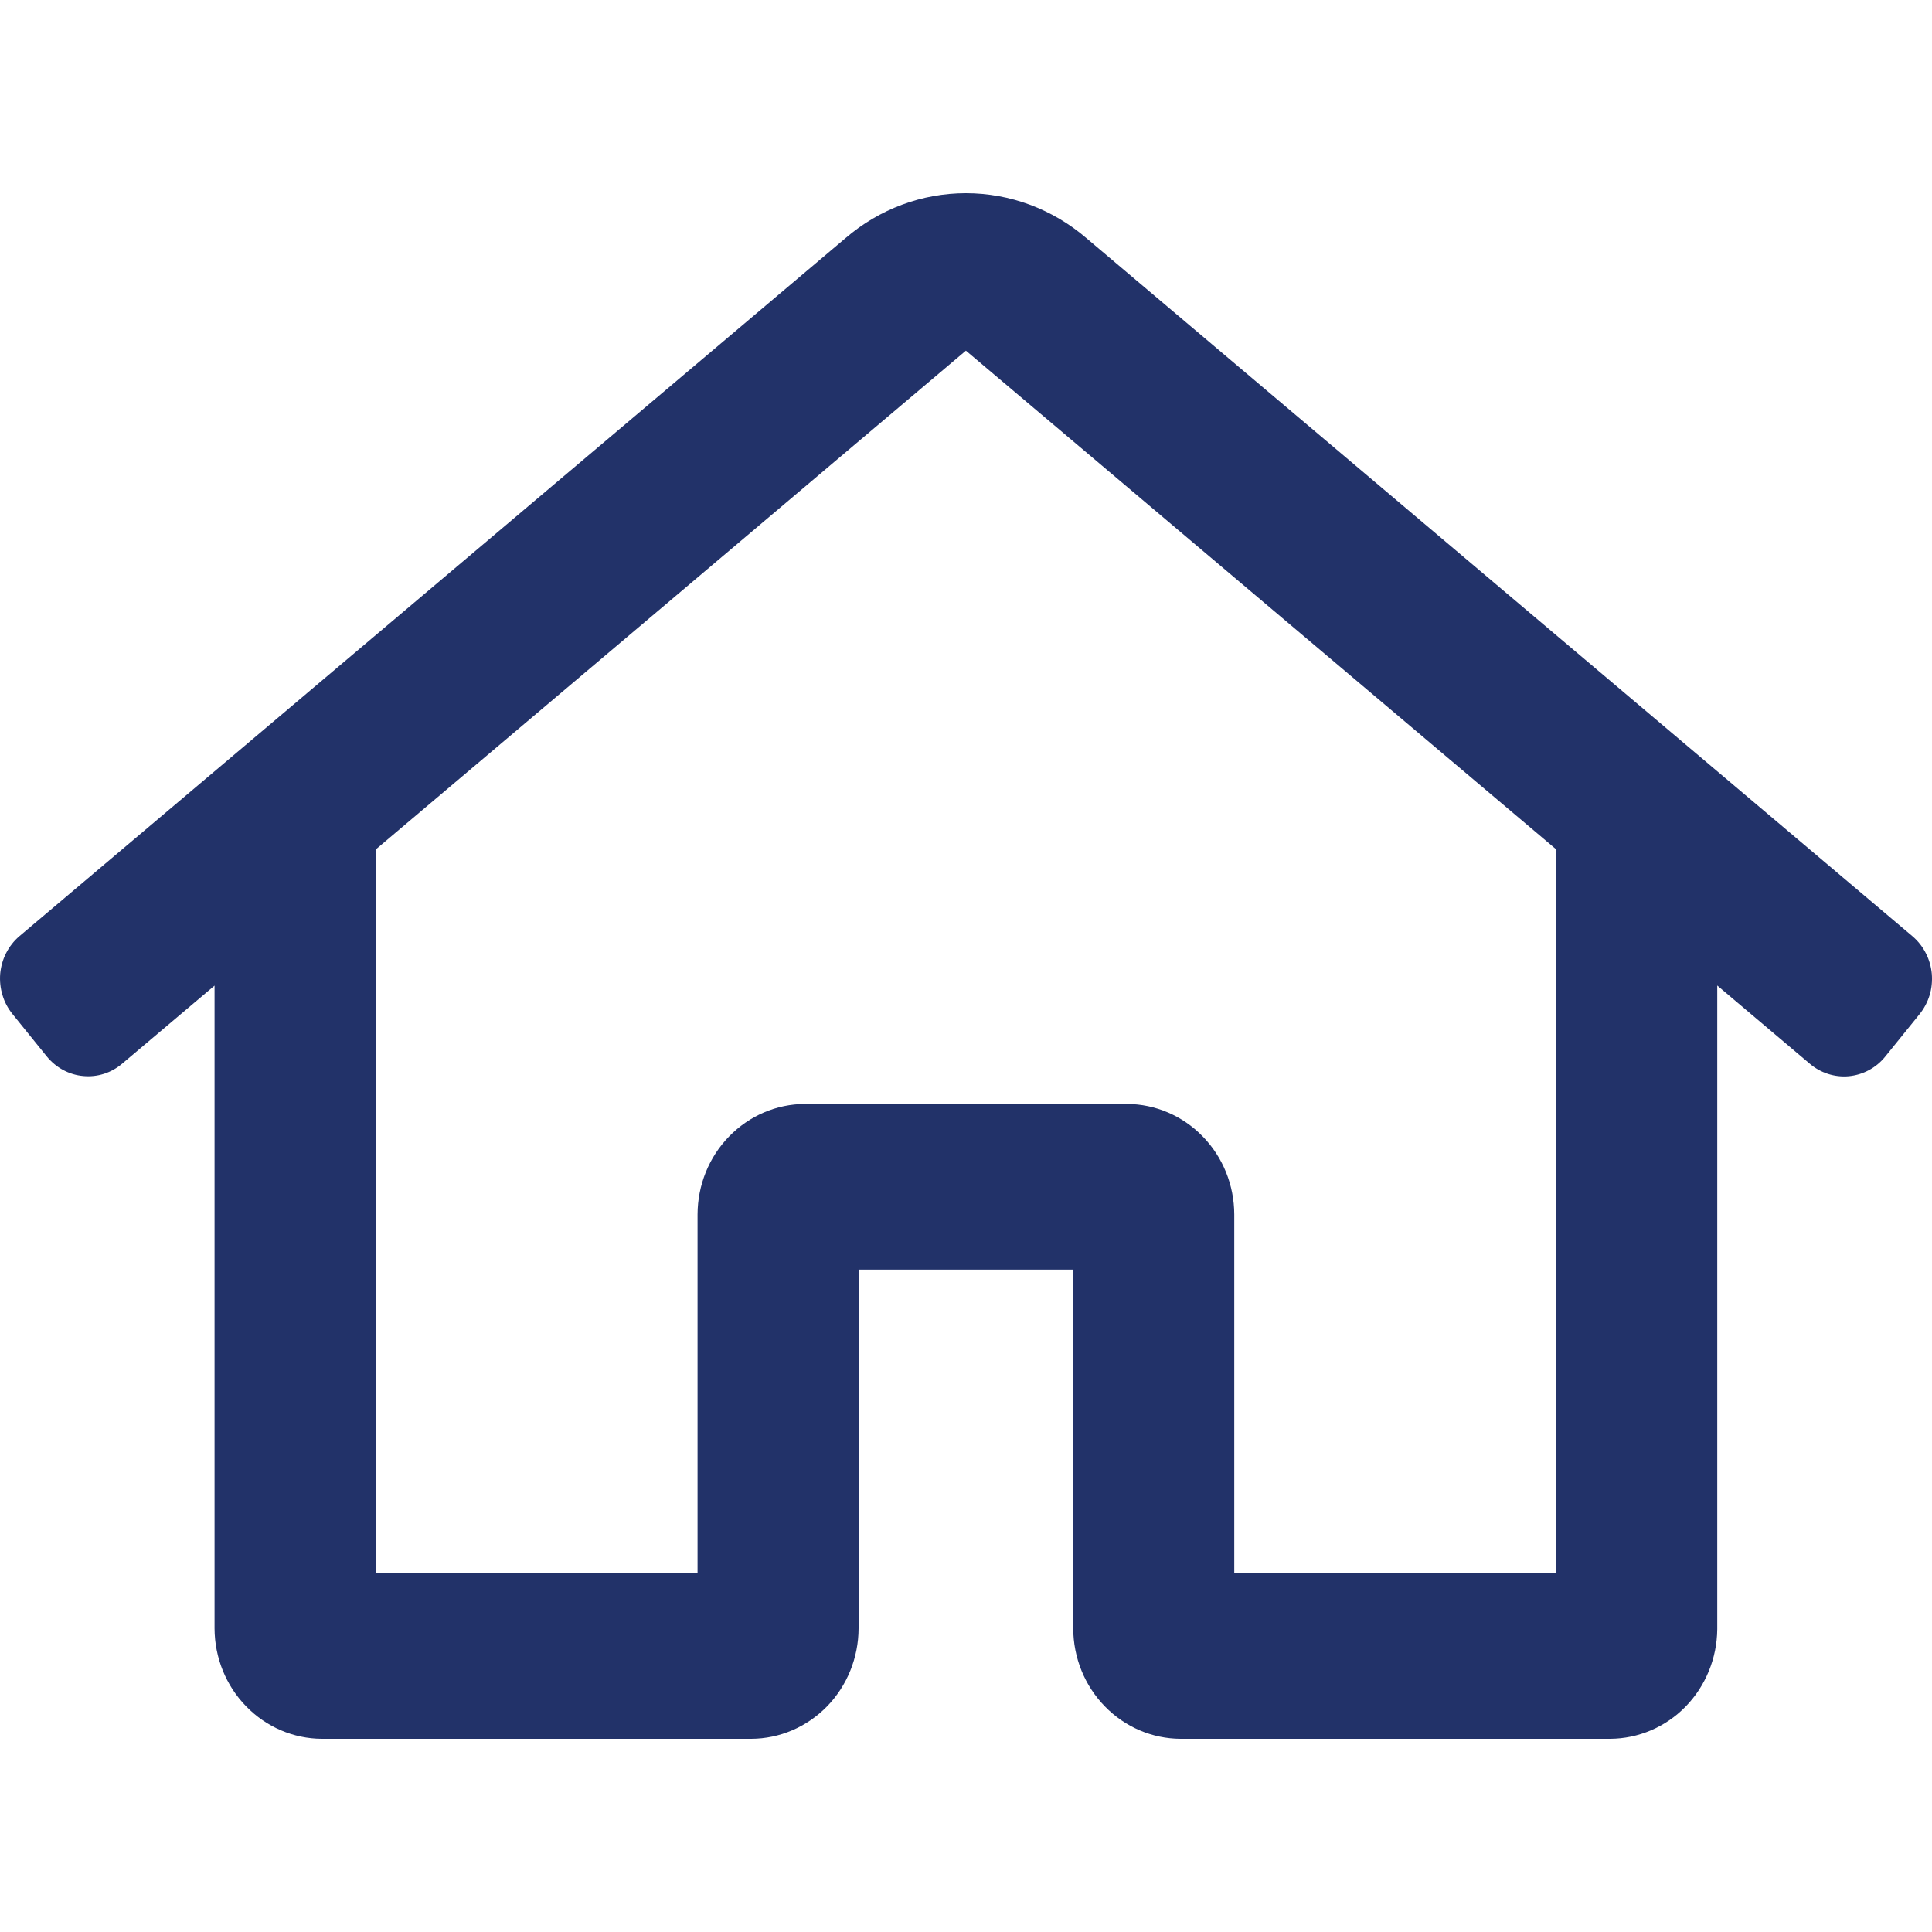
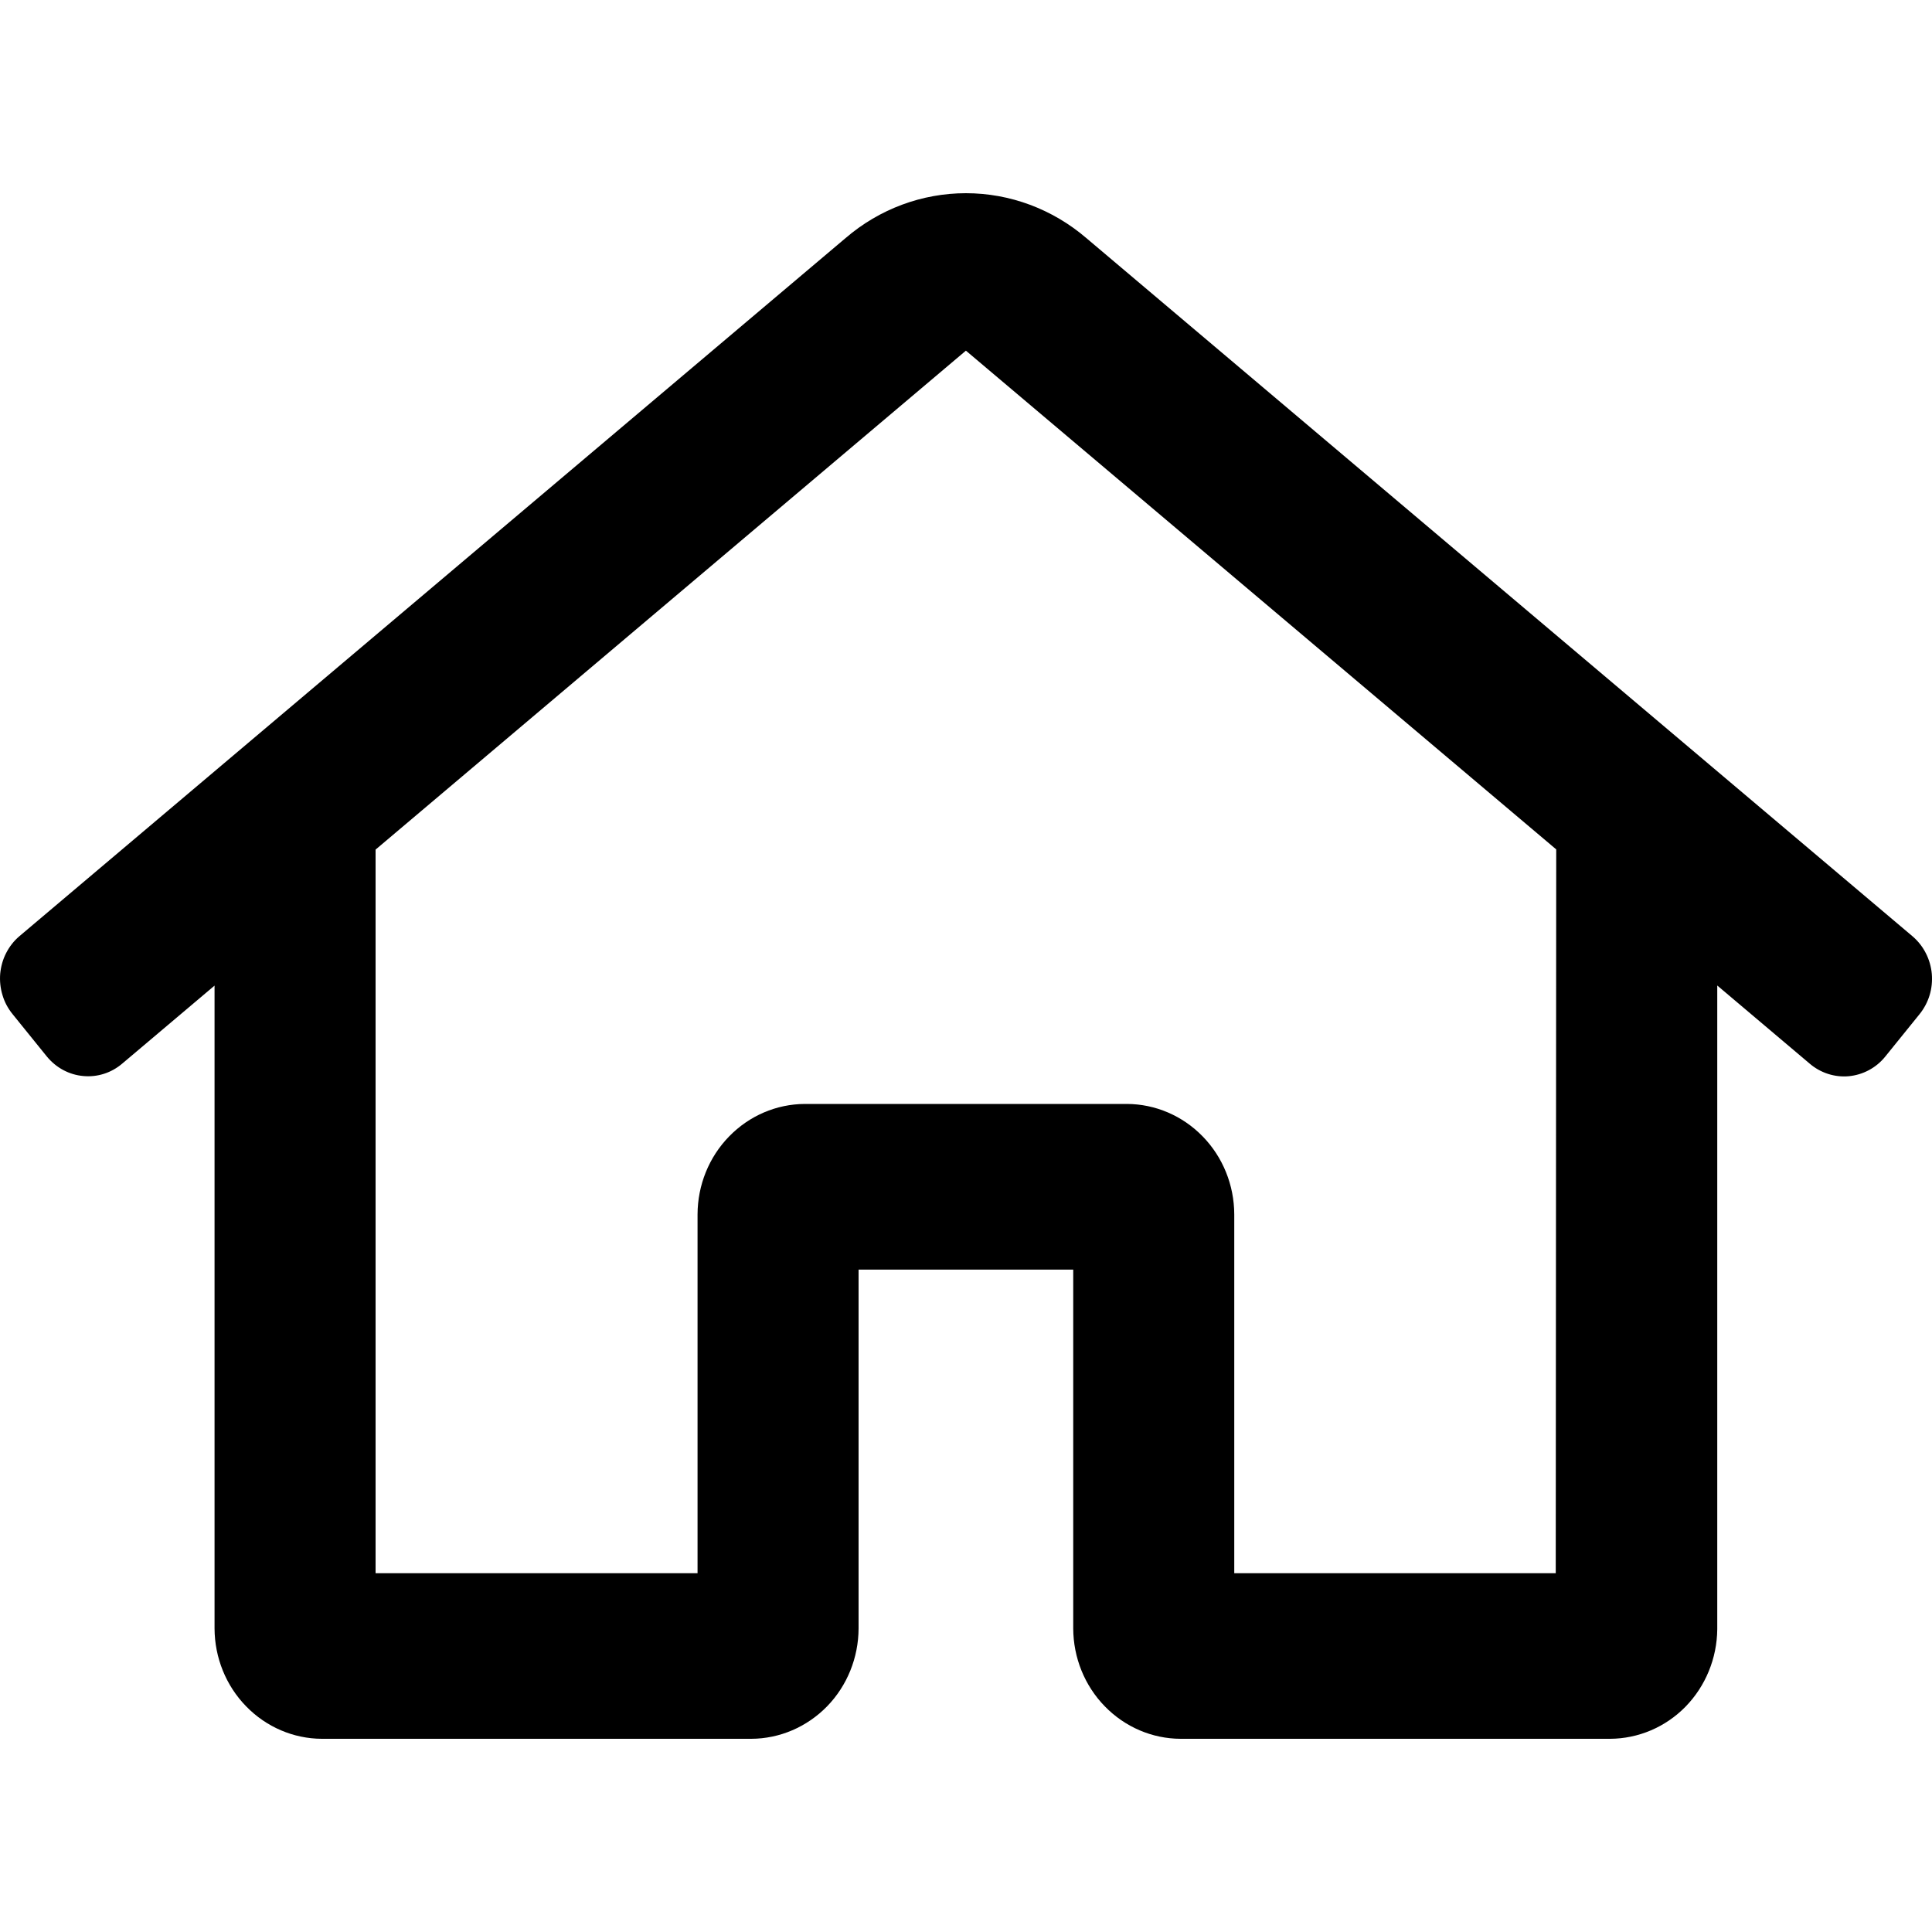
<svg xmlns="http://www.w3.org/2000/svg" width="20" height="20" viewBox="0 0 20 20" fill="none">
-   <path d="M19.799 9.693L11.245 2.464C10.895 2.164 10.454 2 9.999 2C9.544 2 9.103 2.164 8.754 2.464L0.199 9.693C0.143 9.741 0.097 9.8 0.063 9.867C0.029 9.933 0.009 10.006 0.002 10.081C-0.004 10.155 0.004 10.231 0.026 10.302C0.047 10.374 0.083 10.44 0.13 10.498L0.485 10.937C0.58 11.053 0.715 11.126 0.862 11.139C1.009 11.153 1.154 11.106 1.267 11.009L2.221 10.203V16.857C2.222 17.16 2.339 17.45 2.548 17.664C2.756 17.878 3.038 17.999 3.332 18H7.777C8.071 17.999 8.353 17.878 8.562 17.664C8.77 17.45 8.887 17.16 8.888 16.857V13.143H11.11V16.857C11.111 17.16 11.228 17.45 11.437 17.664C11.645 17.878 11.927 17.999 12.221 18H16.666C16.959 17.999 17.24 17.88 17.448 17.668C17.656 17.455 17.774 17.167 17.777 16.866V10.202L18.733 11.01C18.846 11.107 18.992 11.154 19.138 11.141C19.285 11.127 19.421 11.055 19.515 10.939L19.87 10.5C19.917 10.442 19.953 10.375 19.975 10.303C19.997 10.232 20.004 10.156 19.998 10.081C19.991 10.006 19.97 9.933 19.936 9.867C19.902 9.8 19.855 9.741 19.799 9.693ZM16.105 16.286H12.777V12.571C12.776 12.268 12.659 11.978 12.45 11.764C12.242 11.55 11.96 11.429 11.666 11.428H8.332C8.038 11.429 7.756 11.55 7.548 11.764C7.339 11.978 7.222 12.268 7.221 12.571V16.286H3.888V8.795L9.999 3.63L16.11 8.793L16.105 16.286Z" fill="#223269" />
+   <path d="M19.799 9.693L11.245 2.464C10.895 2.164 10.454 2 9.999 2C9.544 2 9.103 2.164 8.754 2.464L0.199 9.693C0.143 9.741 0.097 9.8 0.063 9.867C0.029 9.933 0.009 10.006 0.002 10.081C-0.004 10.155 0.004 10.231 0.026 10.302C0.047 10.374 0.083 10.44 0.13 10.498L0.485 10.937C0.58 11.053 0.715 11.126 0.862 11.139C1.009 11.153 1.154 11.106 1.267 11.009L2.221 10.203V16.857C2.222 17.16 2.339 17.45 2.548 17.664C2.756 17.878 3.038 17.999 3.332 18H7.777C8.071 17.999 8.353 17.878 8.562 17.664C8.77 17.45 8.887 17.16 8.888 16.857V13.143H11.11V16.857C11.111 17.16 11.228 17.45 11.437 17.664C11.645 17.878 11.927 17.999 12.221 18H16.666C16.959 17.999 17.24 17.88 17.448 17.668C17.656 17.455 17.774 17.167 17.777 16.866V10.202L18.733 11.01C18.846 11.107 18.992 11.154 19.138 11.141C19.285 11.127 19.421 11.055 19.515 10.939L19.87 10.5C19.917 10.442 19.953 10.375 19.975 10.303C19.997 10.232 20.004 10.156 19.998 10.081C19.991 10.006 19.97 9.933 19.936 9.867C19.902 9.8 19.855 9.741 19.799 9.693ZM16.105 16.286H12.777V12.571C12.776 12.268 12.659 11.978 12.45 11.764C12.242 11.55 11.96 11.429 11.666 11.428H8.332C8.038 11.429 7.756 11.55 7.548 11.764C7.339 11.978 7.222 12.268 7.221 12.571V16.286H3.888V8.795L9.999 3.63L16.11 8.793L16.105 16.286Z" fill="currentColor" />
</svg>
